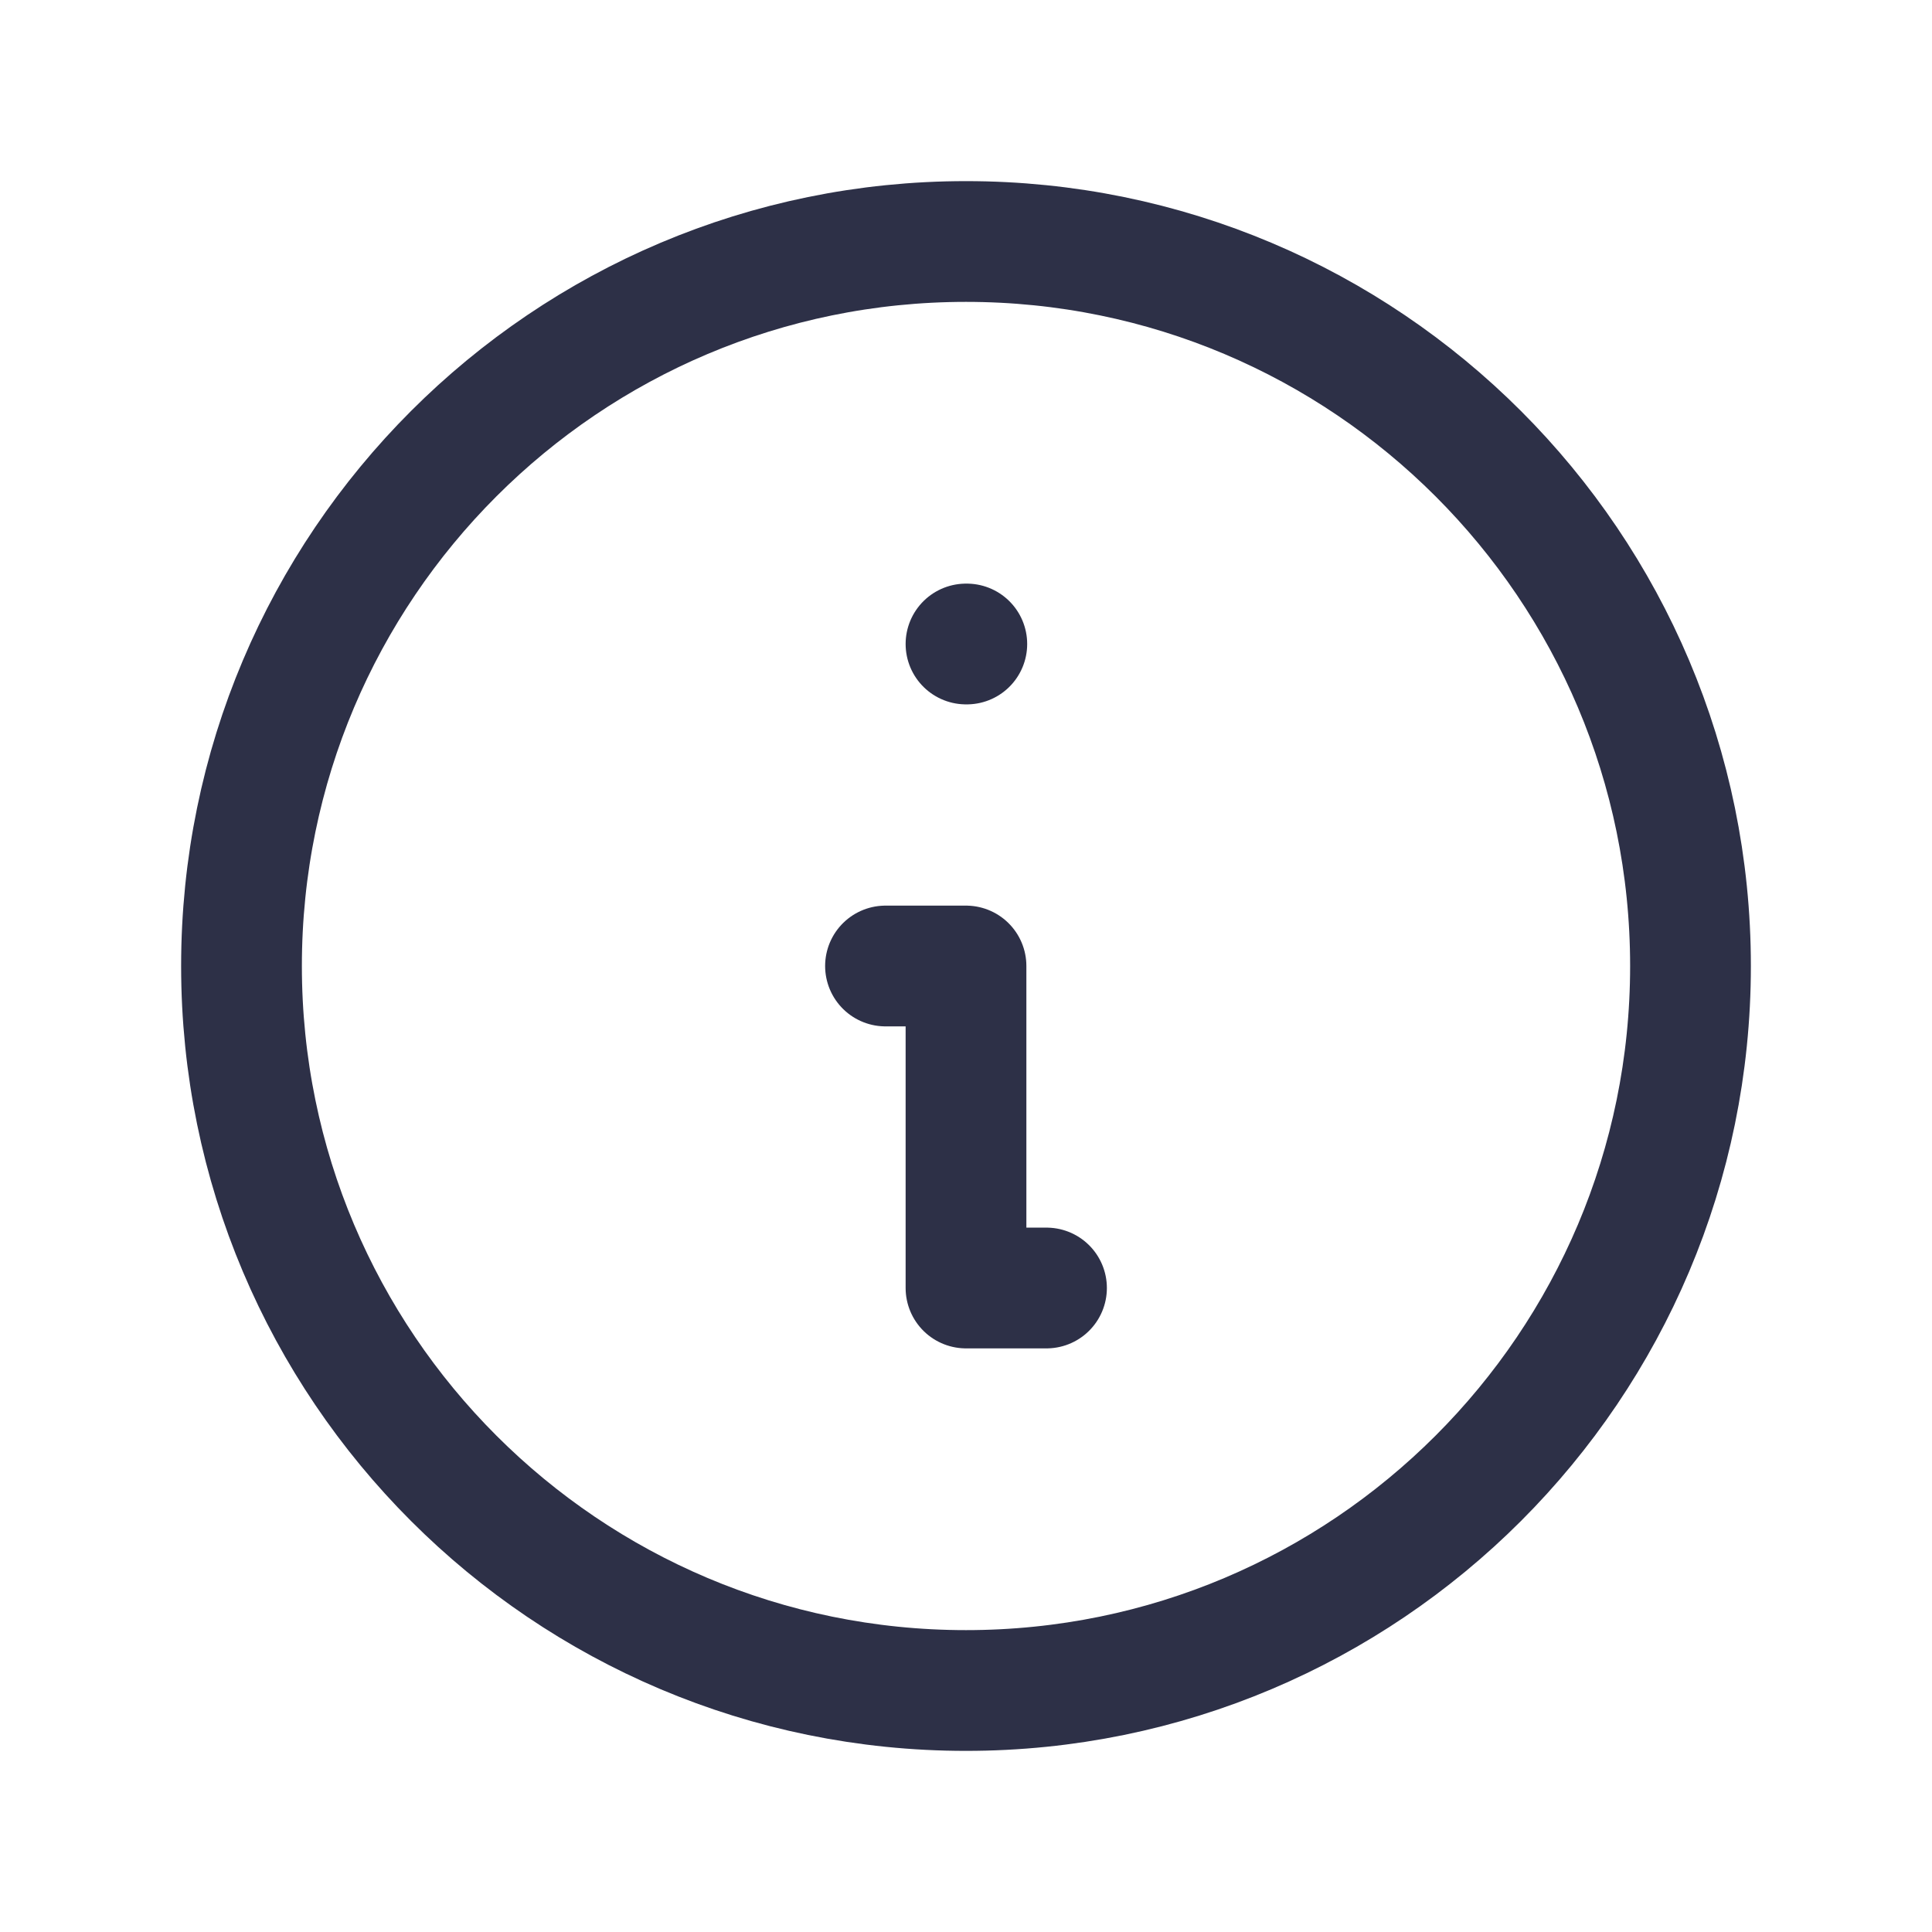
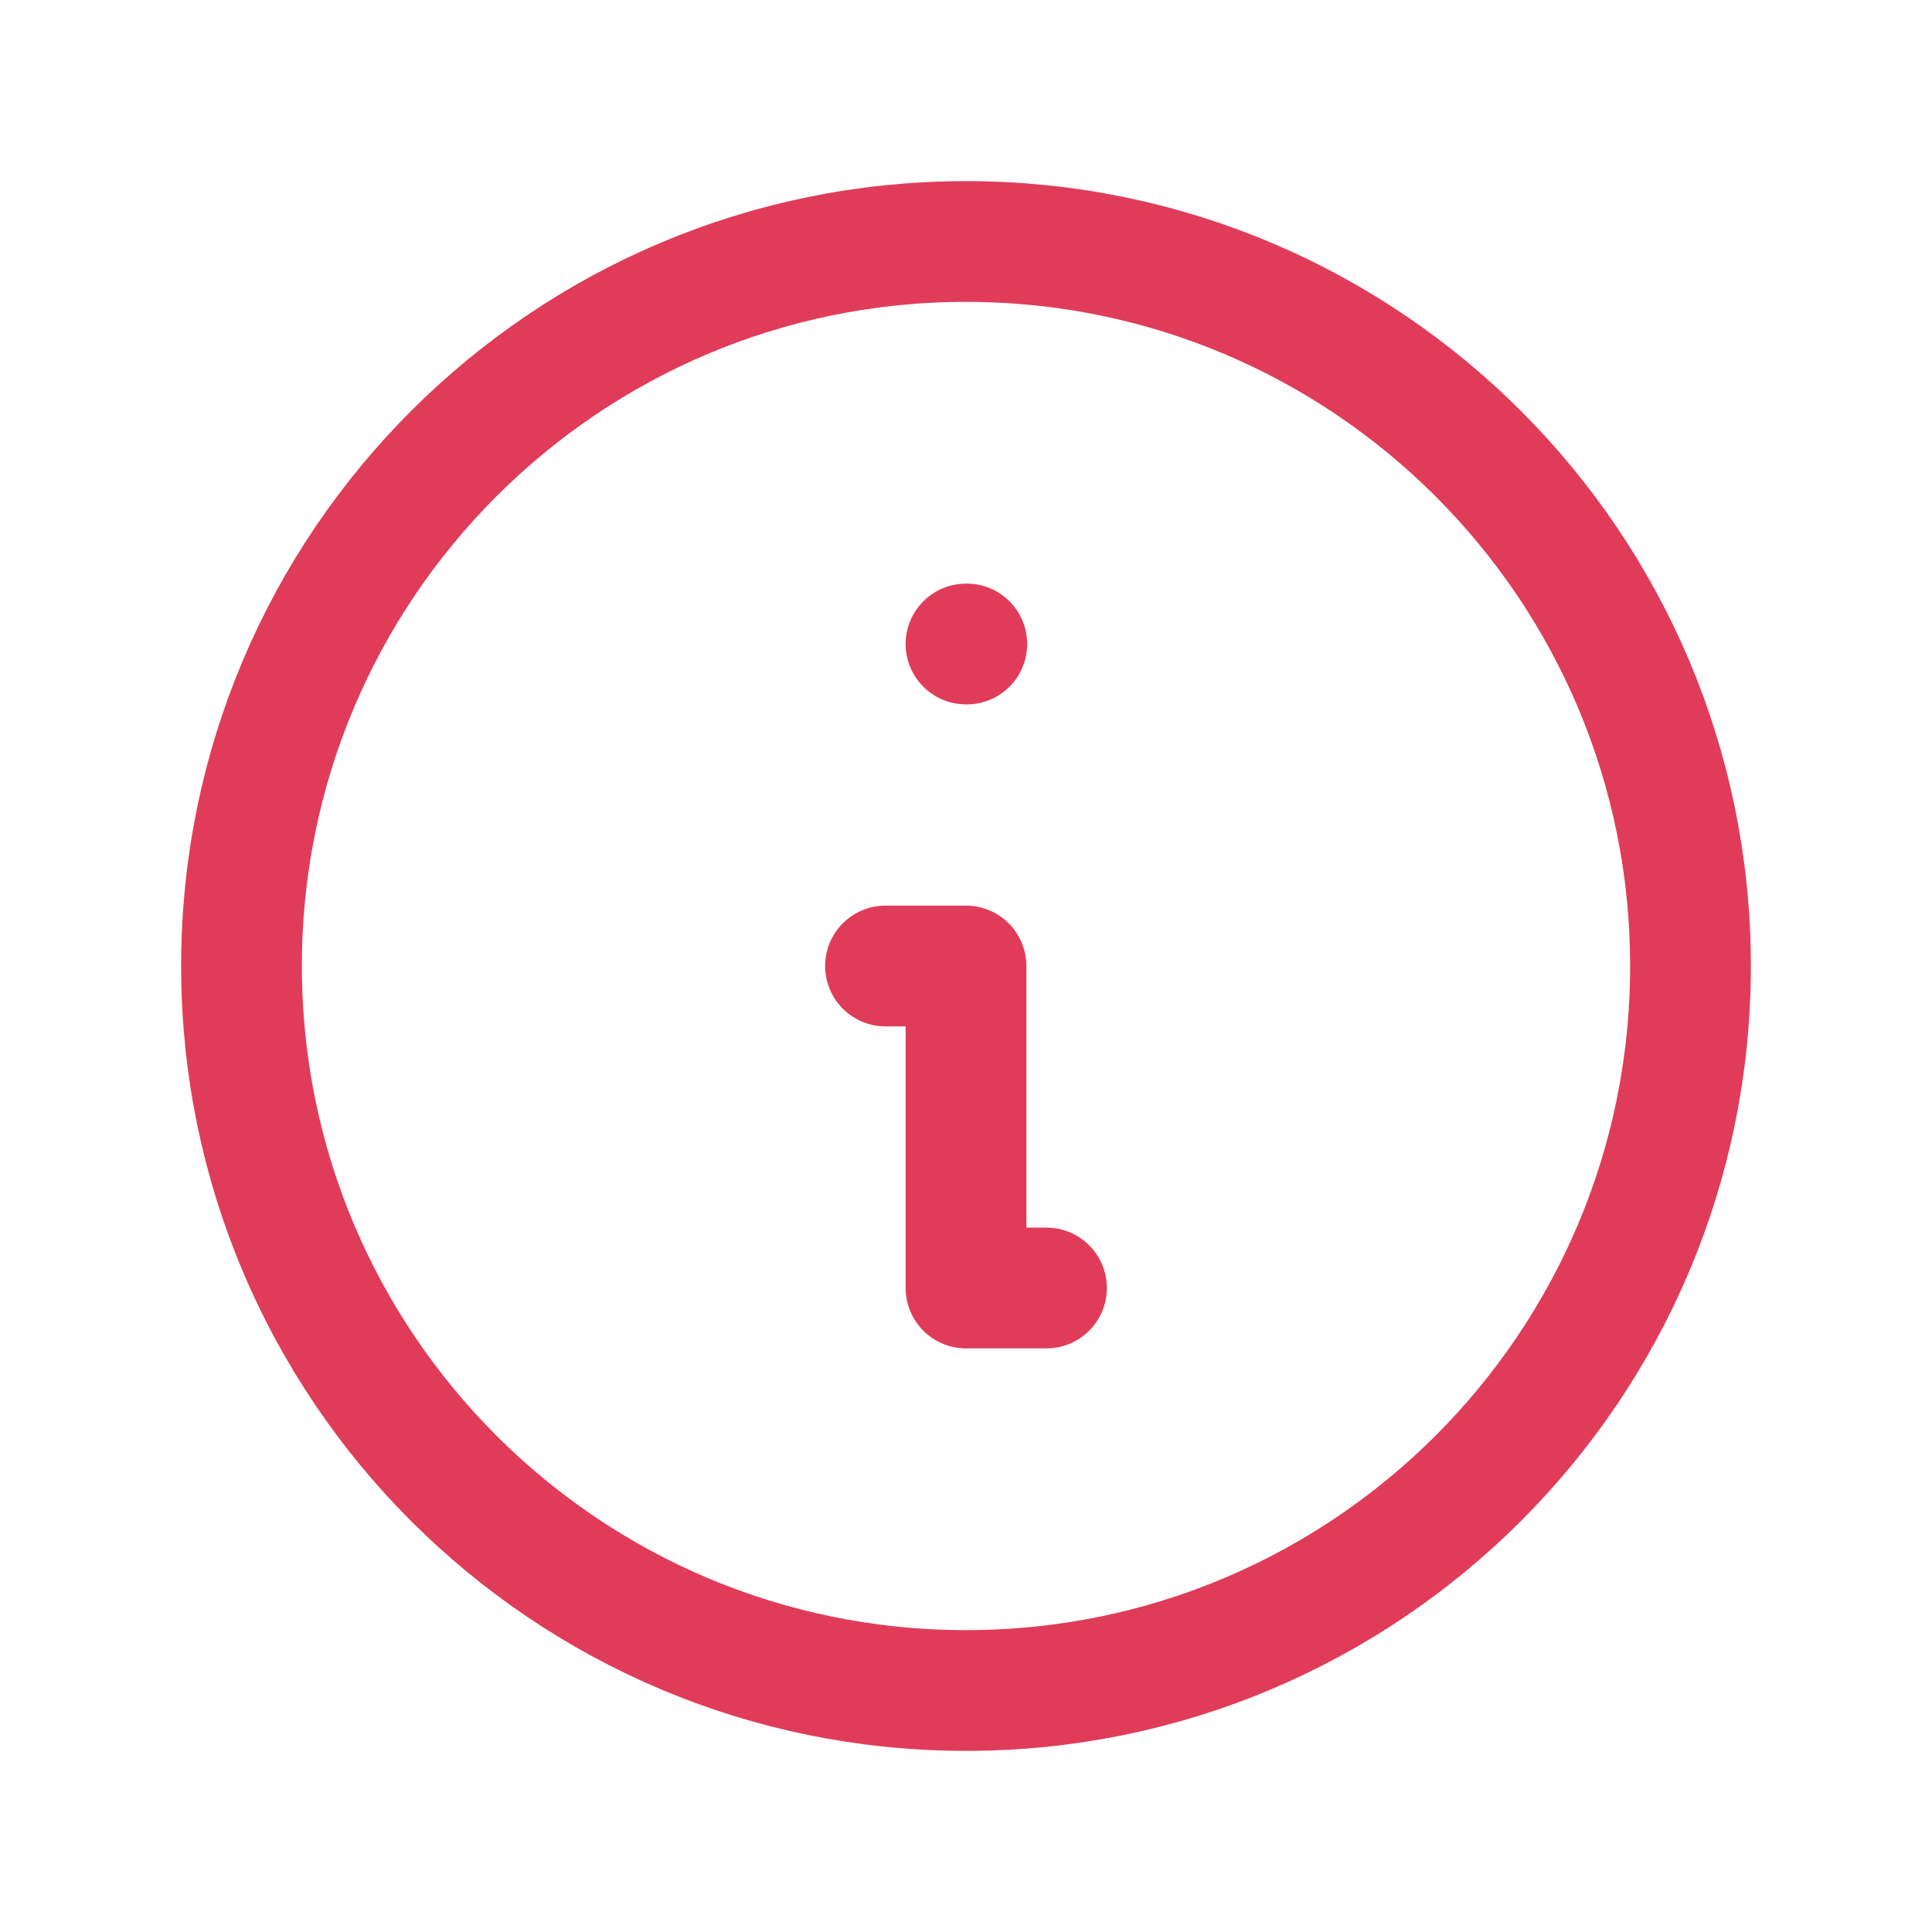
- <svg xmlns="http://www.w3.org/2000/svg" class="icon icon-tabler icon-tabler-info-circle" width="32" height="32" viewBox="0 0 24 24" stroke-width="1.5" stroke="#2d3047" fill="none" stroke-linecap="round" stroke-linejoin="round">
+ <svg xmlns="http://www.w3.org/2000/svg" class="icon icon-tabler icon-tabler-info-circle" width="32" height="32" viewBox="0 0 24 24" stroke-width="1.5" stroke="#e03c5a" fill="none" stroke-linecap="round" stroke-linejoin="round">
  <path stroke="none" d="M0 0h24v24H0z" fill="none" />
  <circle cx="12" cy="12" r="9" />
  <line x1="12" y1="8" x2="12.01" y2="8" />
  <polyline points="11 12 12 12 12 16 13 16" />
</svg>
